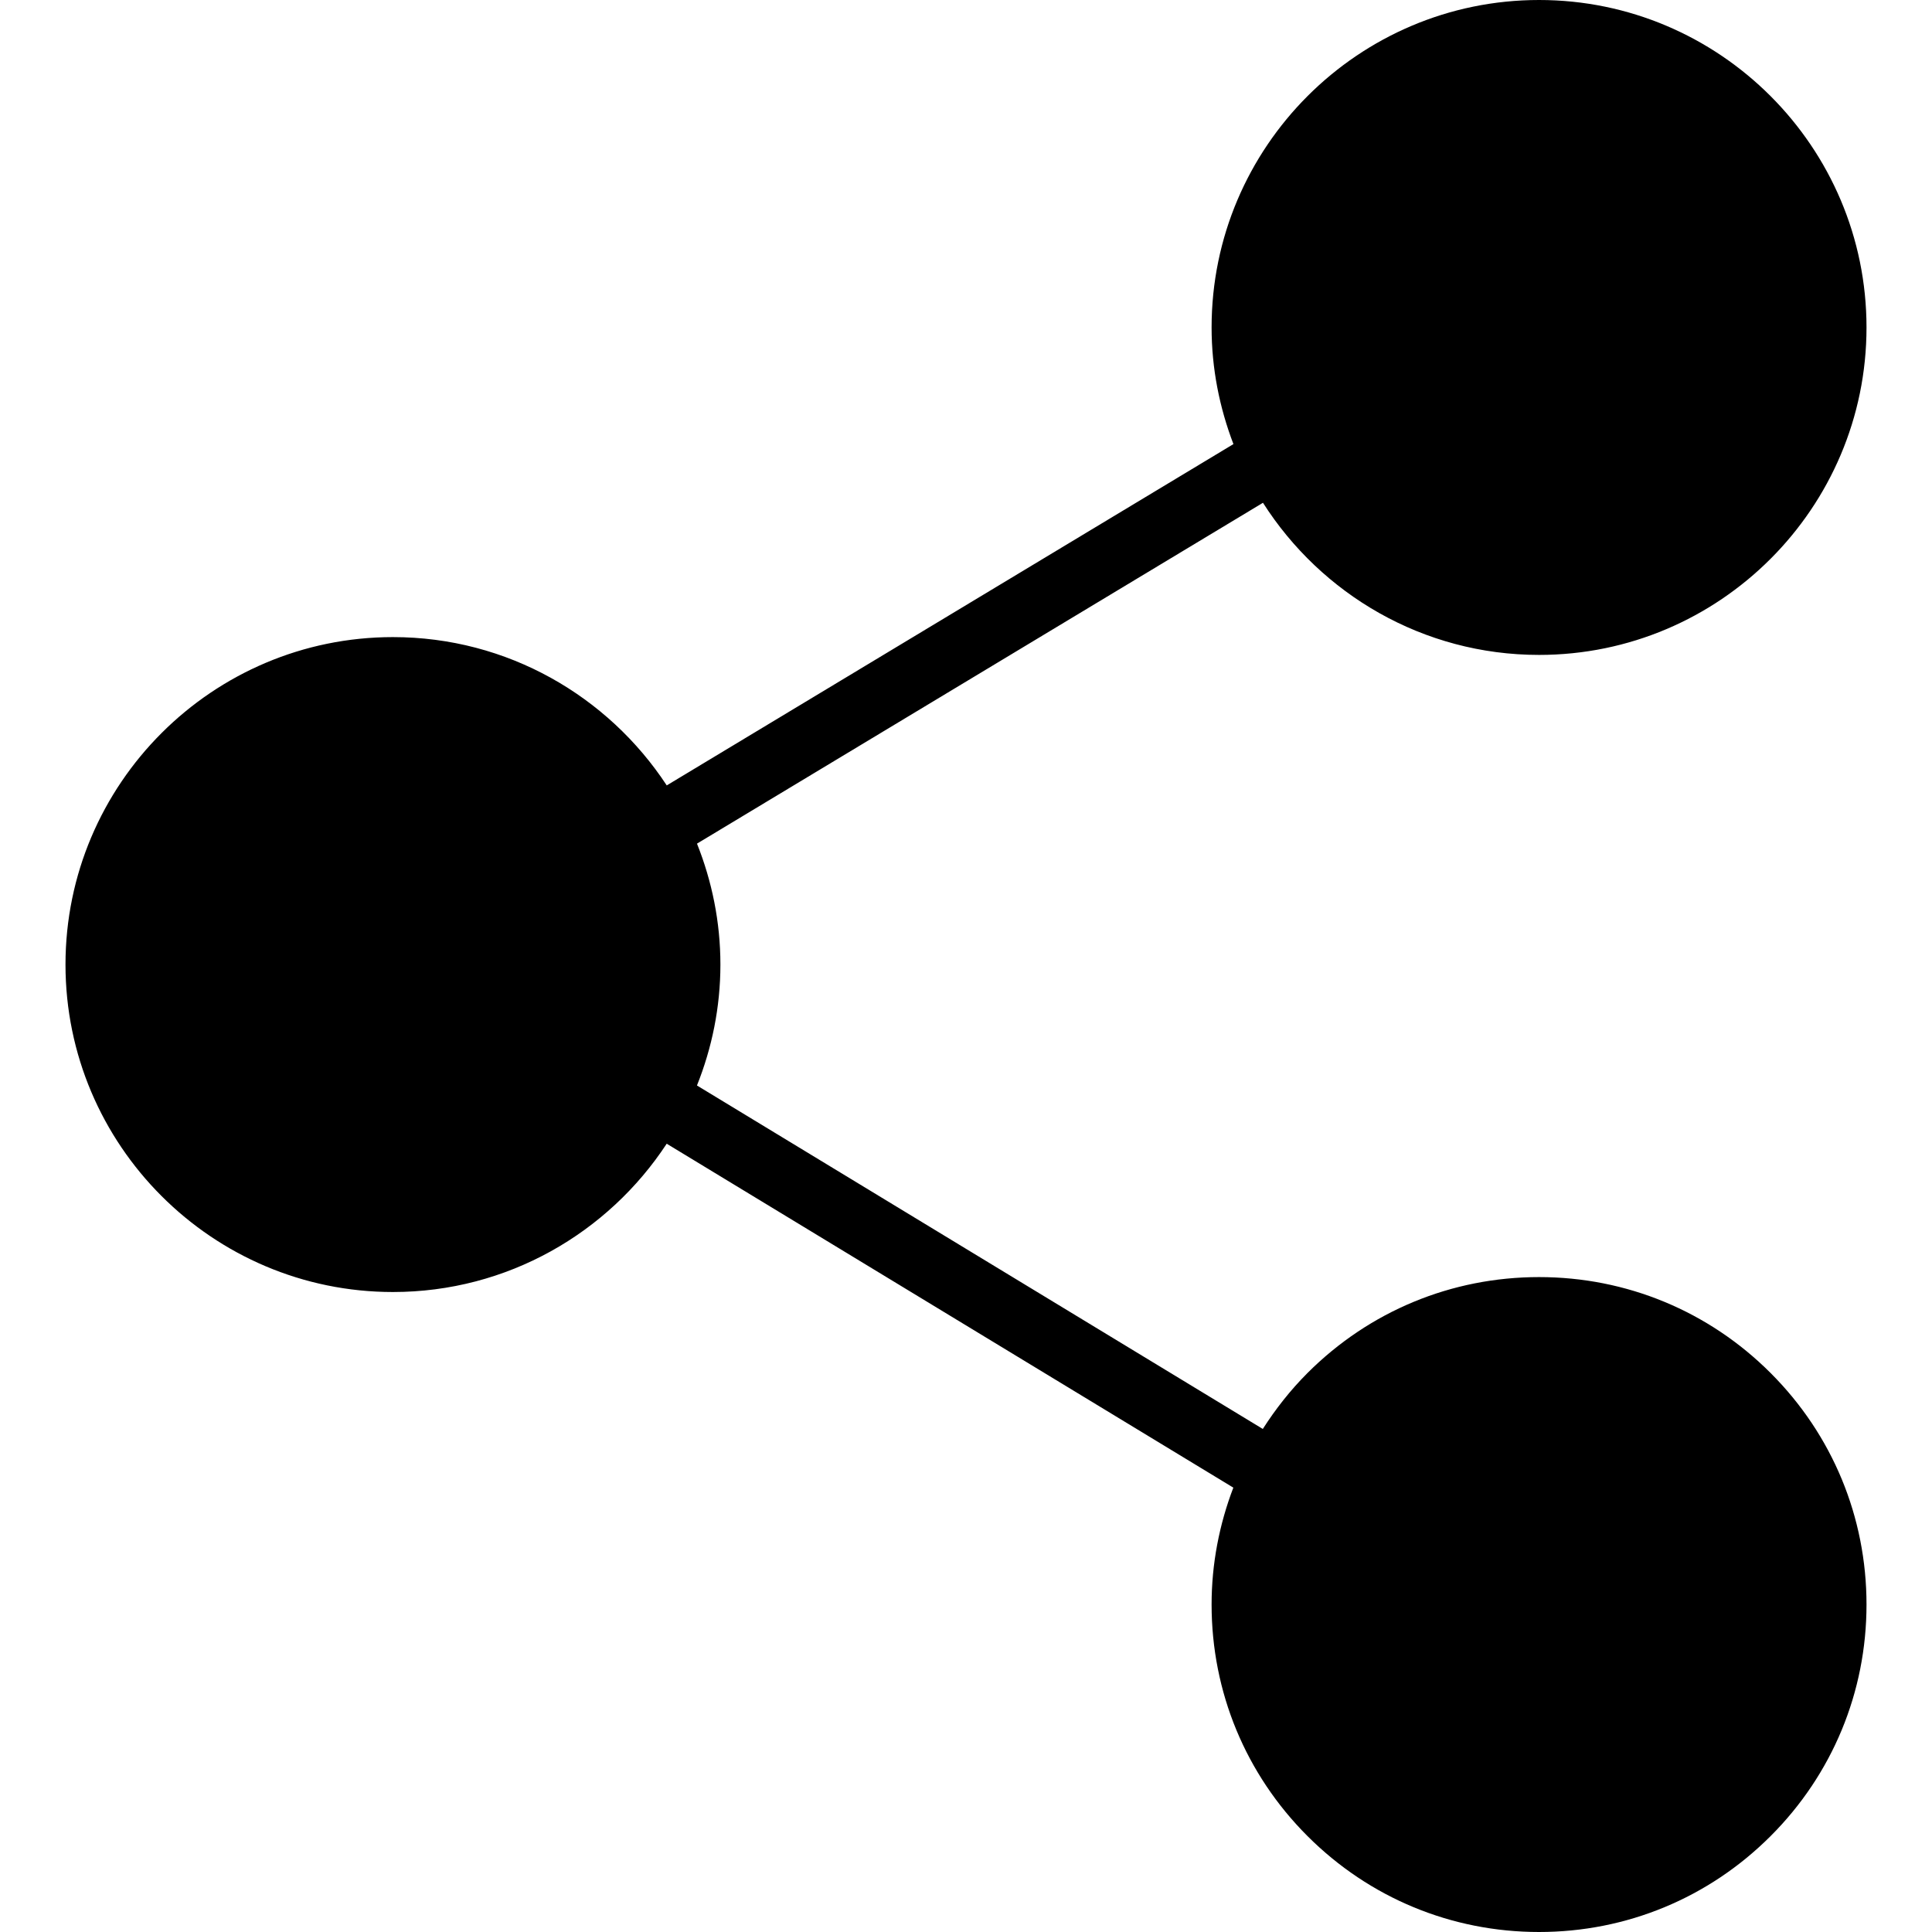
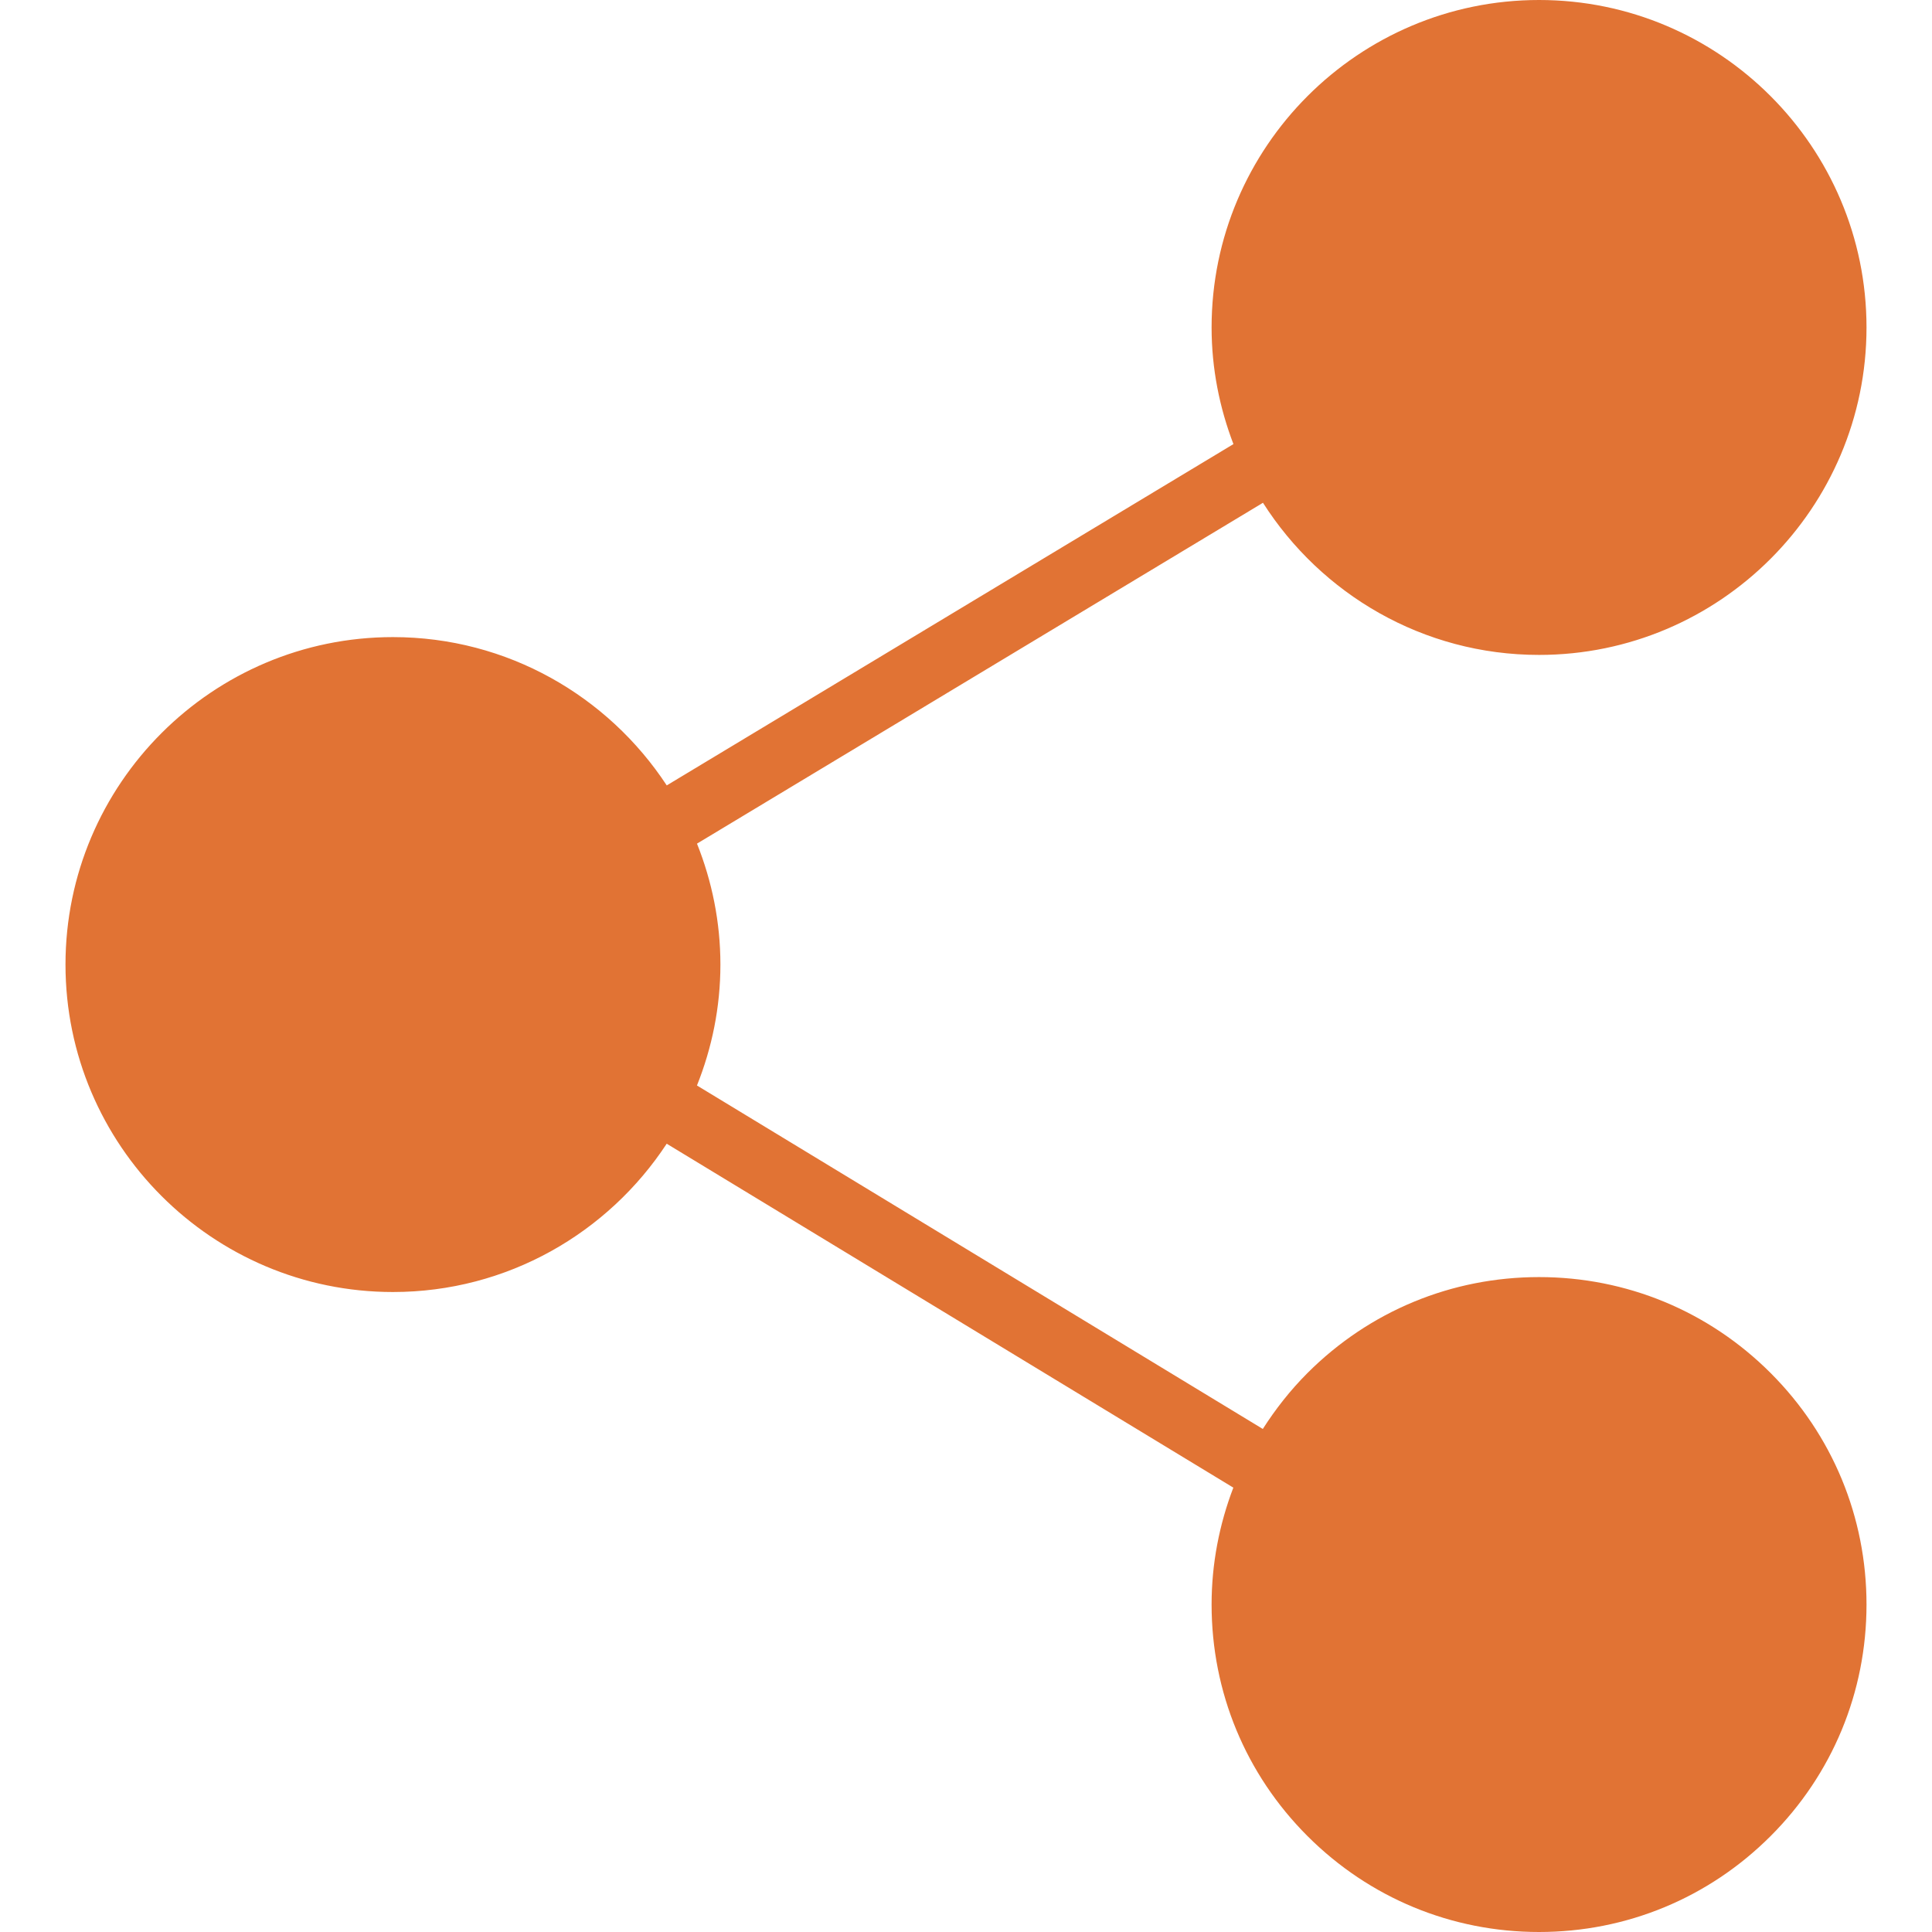
<svg xmlns="http://www.w3.org/2000/svg" version="1.1" id="Capa_1" x="0px" y="0px" viewBox="0 0 59 59" style="enable-background:new 0 0 59 59;" xml:space="preserve">
-   <path d="M47,39c-2.671,0-5.182,1.04-7.071,2.929c-0.524,0.524-0.975,1.1-1.365,1.709l-17.28-10.489  C21.741,32.005,22,30.761,22,29.456c0-1.305-0.259-2.549-0.715-3.693l17.284-10.409C40.345,18.142,43.456,20,47,20  c5.514,0,10-4.486,10-10S52.514,0,47,0S37,4.486,37,10c0,1.256,0.243,2.454,0.667,3.562L20.361,23.985  c-1.788-2.724-4.866-4.529-8.361-4.529c-5.514,0-10,4.486-10,10s4.486,10,10,10c3.495,0,6.572-1.805,8.36-4.529L37.664,45.43  C37.234,46.556,37,47.759,37,49c0,2.671,1.04,5.183,2.929,7.071C41.818,57.96,44.329,59,47,59s5.182-1.04,7.071-2.929  C55.96,54.183,57,51.671,57,49s-1.04-5.183-2.929-7.071C52.182,40.04,49.671,39,47,39z" />
+   <path fill="#e17334" d="M47,39c-2.671,0-5.182,1.04-7.071,2.929c-0.524,0.524-0.975,1.1-1.365,1.709l-17.28-10.489  C21.741,32.005,22,30.761,22,29.456c0-1.305-0.259-2.549-0.715-3.693l17.284-10.409C40.345,18.142,43.456,20,47,20  c5.514,0,10-4.486,10-10S52.514,0,47,0S37,4.486,37,10c0,1.256,0.243,2.454,0.667,3.562L20.361,23.985  c-1.788-2.724-4.866-4.529-8.361-4.529c-5.514,0-10,4.486-10,10s4.486,10,10,10c3.495,0,6.572-1.805,8.36-4.529L37.664,45.43  C37.234,46.556,37,47.759,37,49c0,2.671,1.04,5.183,2.929,7.071C41.818,57.96,44.329,59,47,59s5.182-1.04,7.071-2.929  C55.96,54.183,57,51.671,57,49s-1.04-5.183-2.929-7.071C52.182,40.04,49.671,39,47,39z" />
  <g>
</g>
  <g>
</g>
  <g>
</g>
  <g>
</g>
  <g>
</g>
  <g>
</g>
  <g>
</g>
  <g>
</g>
  <g>
</g>
  <g>
</g>
  <g>
</g>
  <g>
</g>
  <g>
</g>
  <g>
</g>
  <g>
</g>
</svg>
